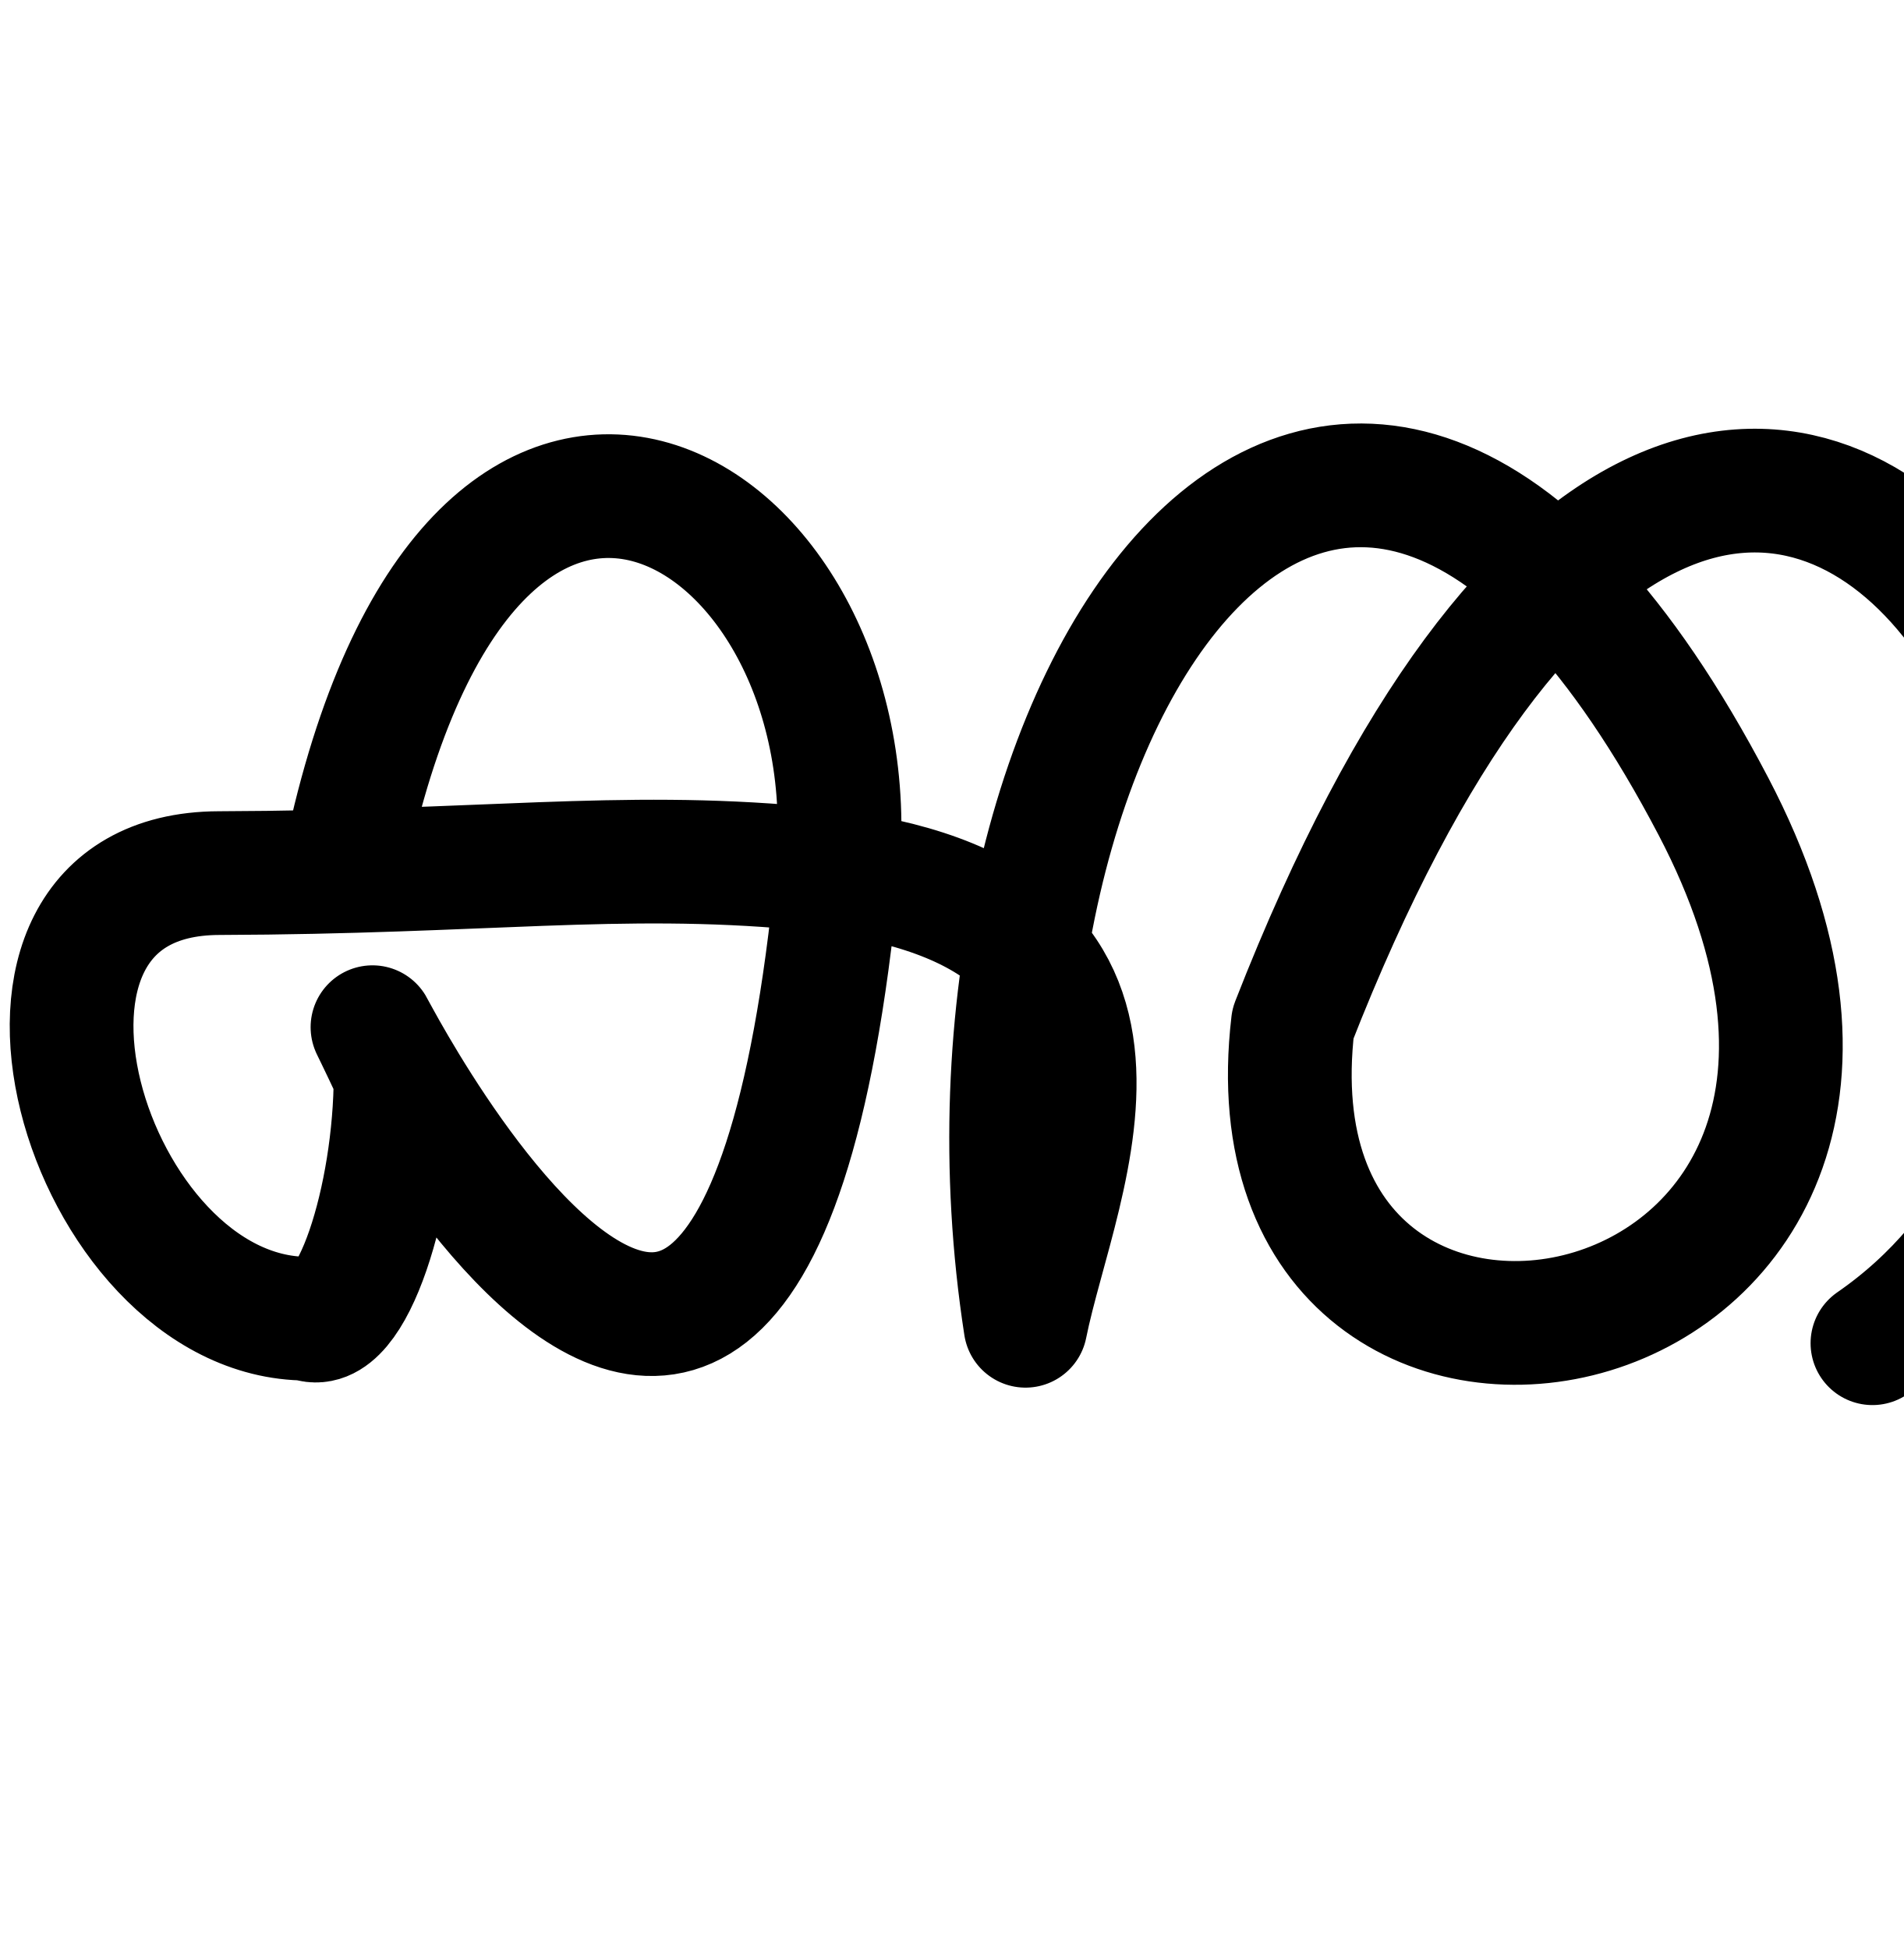
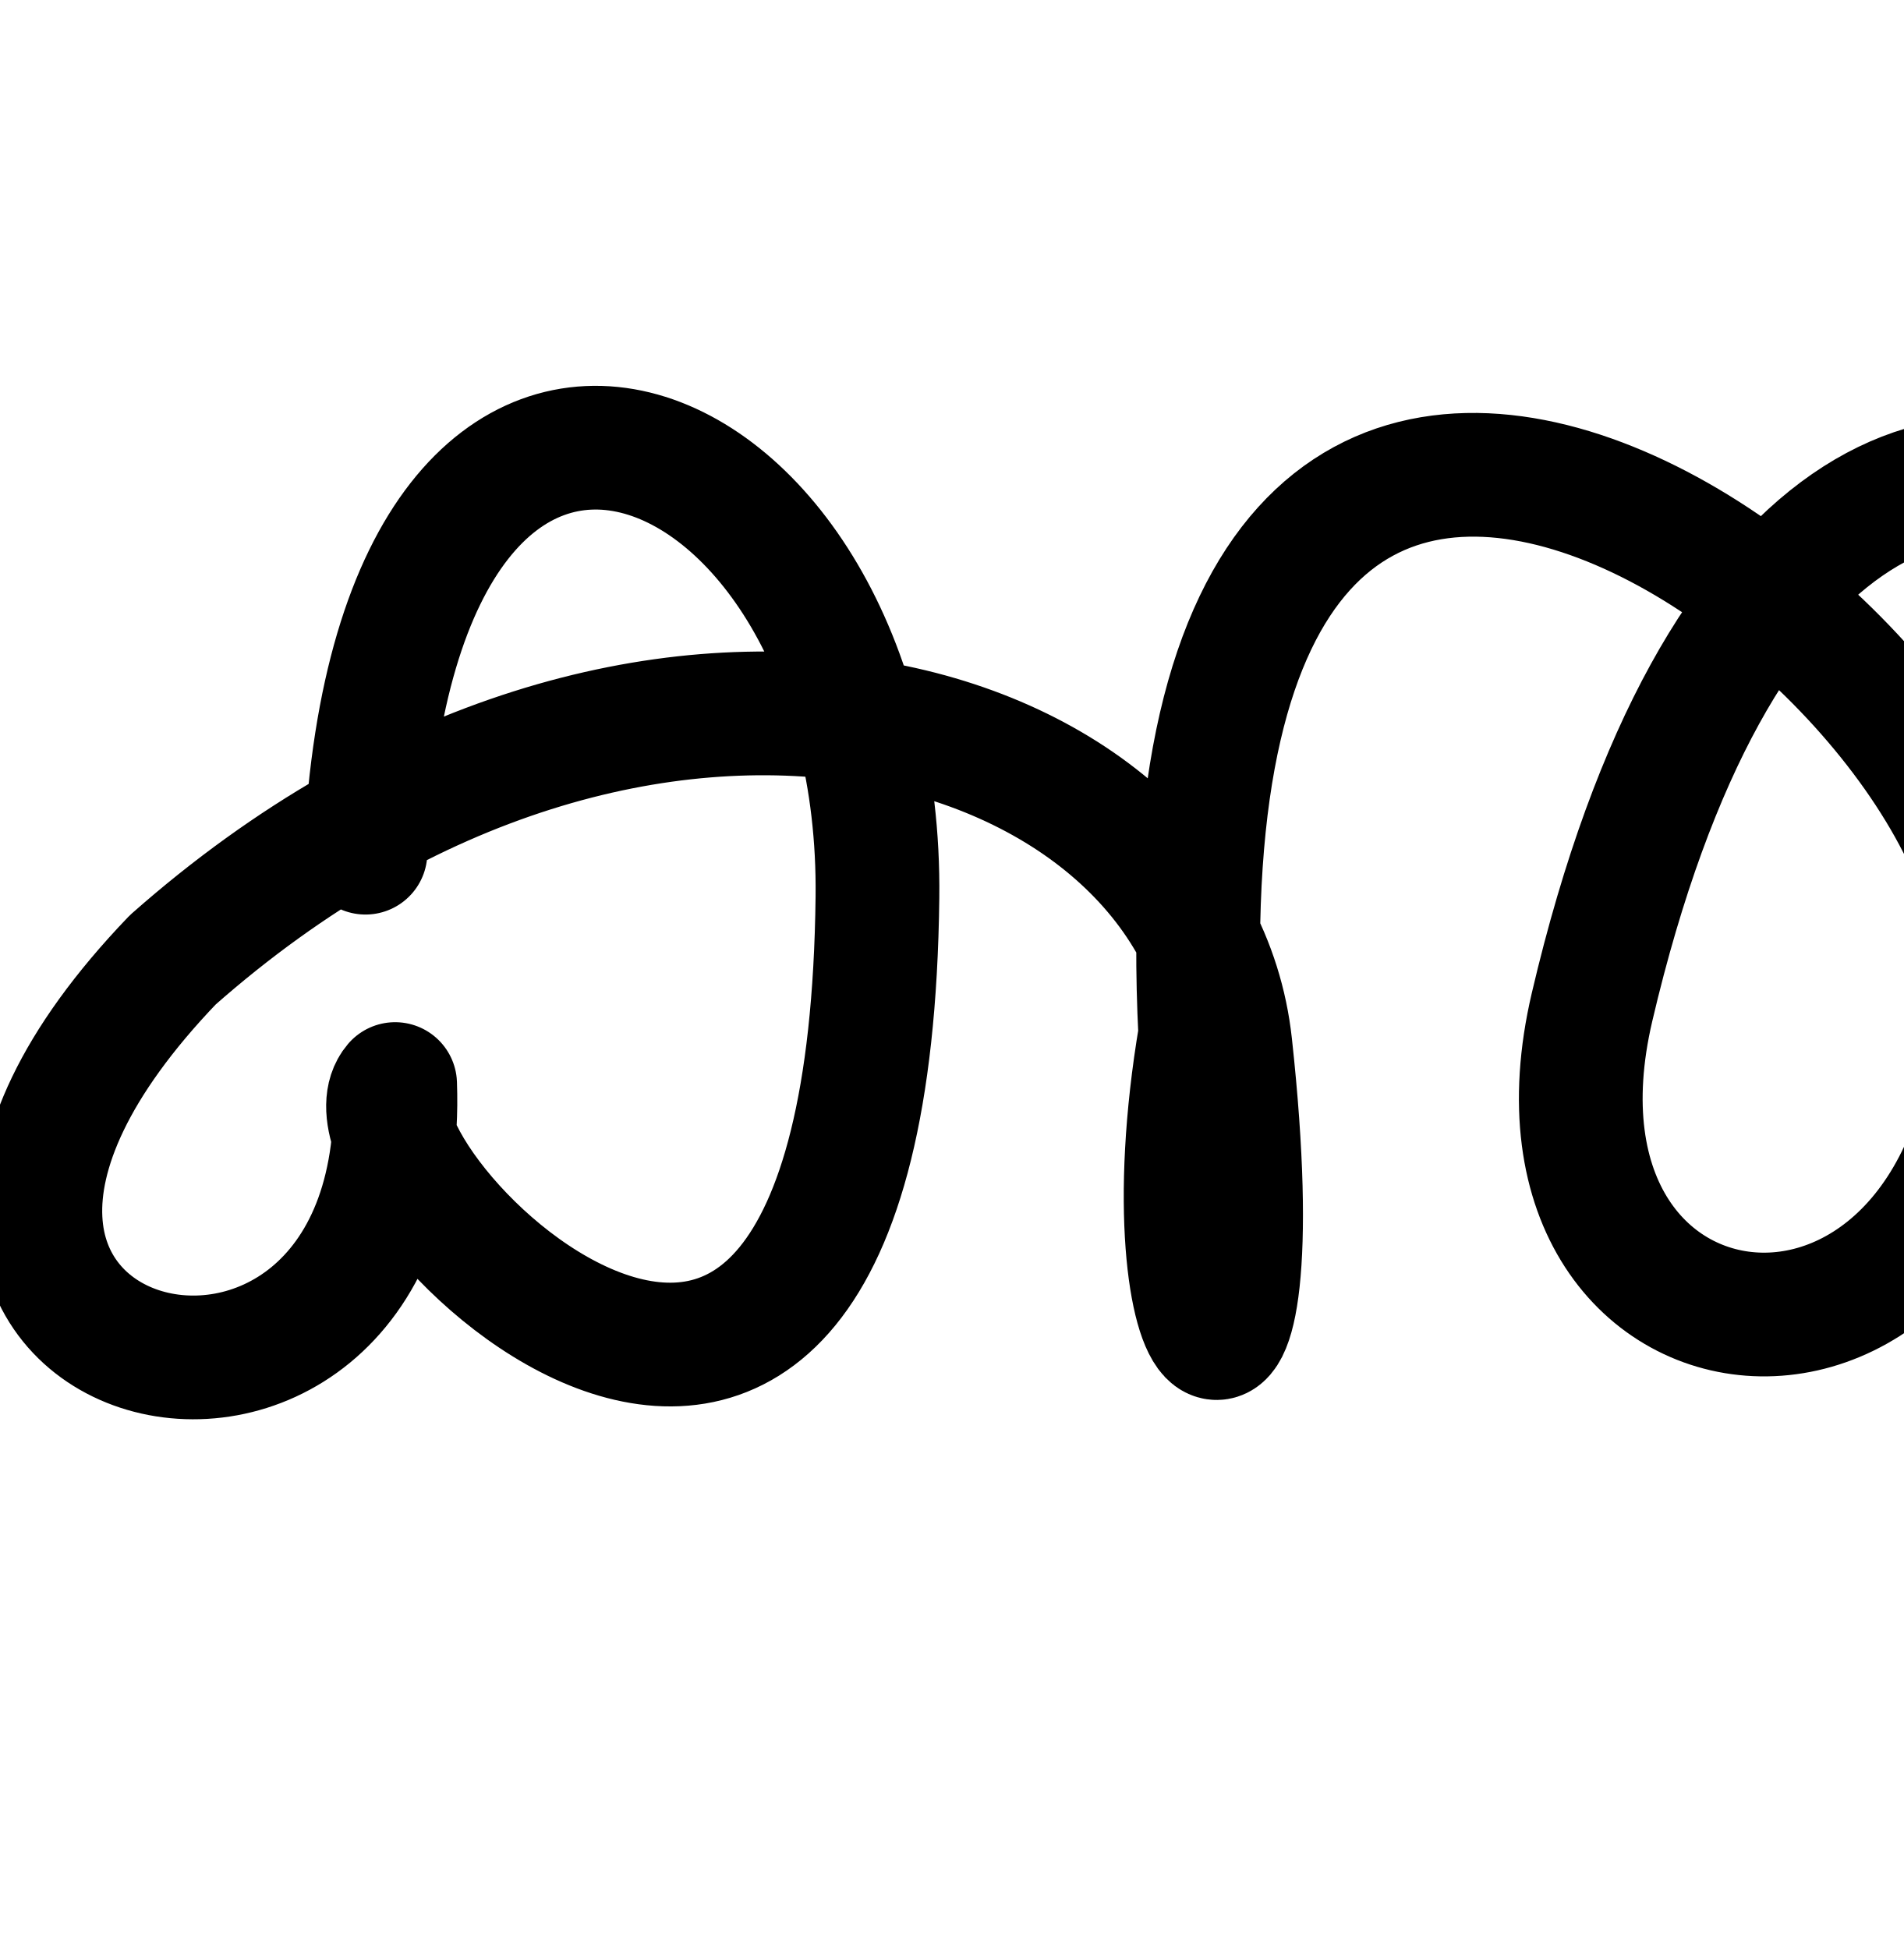
<svg xmlns="http://www.w3.org/2000/svg" width="2000" height="2048" id="svg2992" version="1.1">
  <defs id="defs5498">
    </defs>
  <g id="layer1" transform="translate(0,1048)">
-     <path style="fill:none;stroke:#000000;stroke-width:130;stroke-linecap:round;stroke-linejoin:round;stroke-miterlimit:4;stroke-dasharray:none;stroke-opacity:1" d="m 369.198,-173.103 c 139.248,-595.873 547.292,-339.016 510.575,42.562 -102.723,1067.545 -603.406,-85.125 -464.159,212.812 0,127.687 -46.416,276.655 -92.832,255.374 -232.079,0 -371.835,-467.305 -92.832,-468.186 279.003,-0.881 419.658,-22.698 610.117,-5.524 417.743,37.667 269.319,321.793 237.417,481.181 C 975.454,-313.097 1409.107,-948.013 1800.286,-200.596 2110.477,392.076 1297.515,545.562 1358.446,27.53 1854.506,-1242.057 2504.328,-7.748 1967.33,363.448" id="path3010" />
+     <path style="fill:none;fill-rule:evenodd;stroke:#000000;stroke-width:130;stroke-linecap:round;stroke-linejoin:round;stroke-miterlimit:4;stroke-dasharray:none;stroke-opacity:1" d="m 384,-152 c 32.495,-673.227 543.755,-463.553 537.91,46.725 C 912,760 336,184 415.15,91.115 432,568 -240,400 181.59,-39.463 677.586,-477.703 1254.772,-299.429 1292.738,50.256 1344,520 1200,400 1261.085,38.912 c -52.732,-1063.722 839.629,-430.388 839.629,-65.181 0,498.812 -524.447,447.829 -427.992,36.46 257.436,-1097.931 1056.023,-349.339 706.317,364.237" id="path7161" />
  </g>
</svg>
